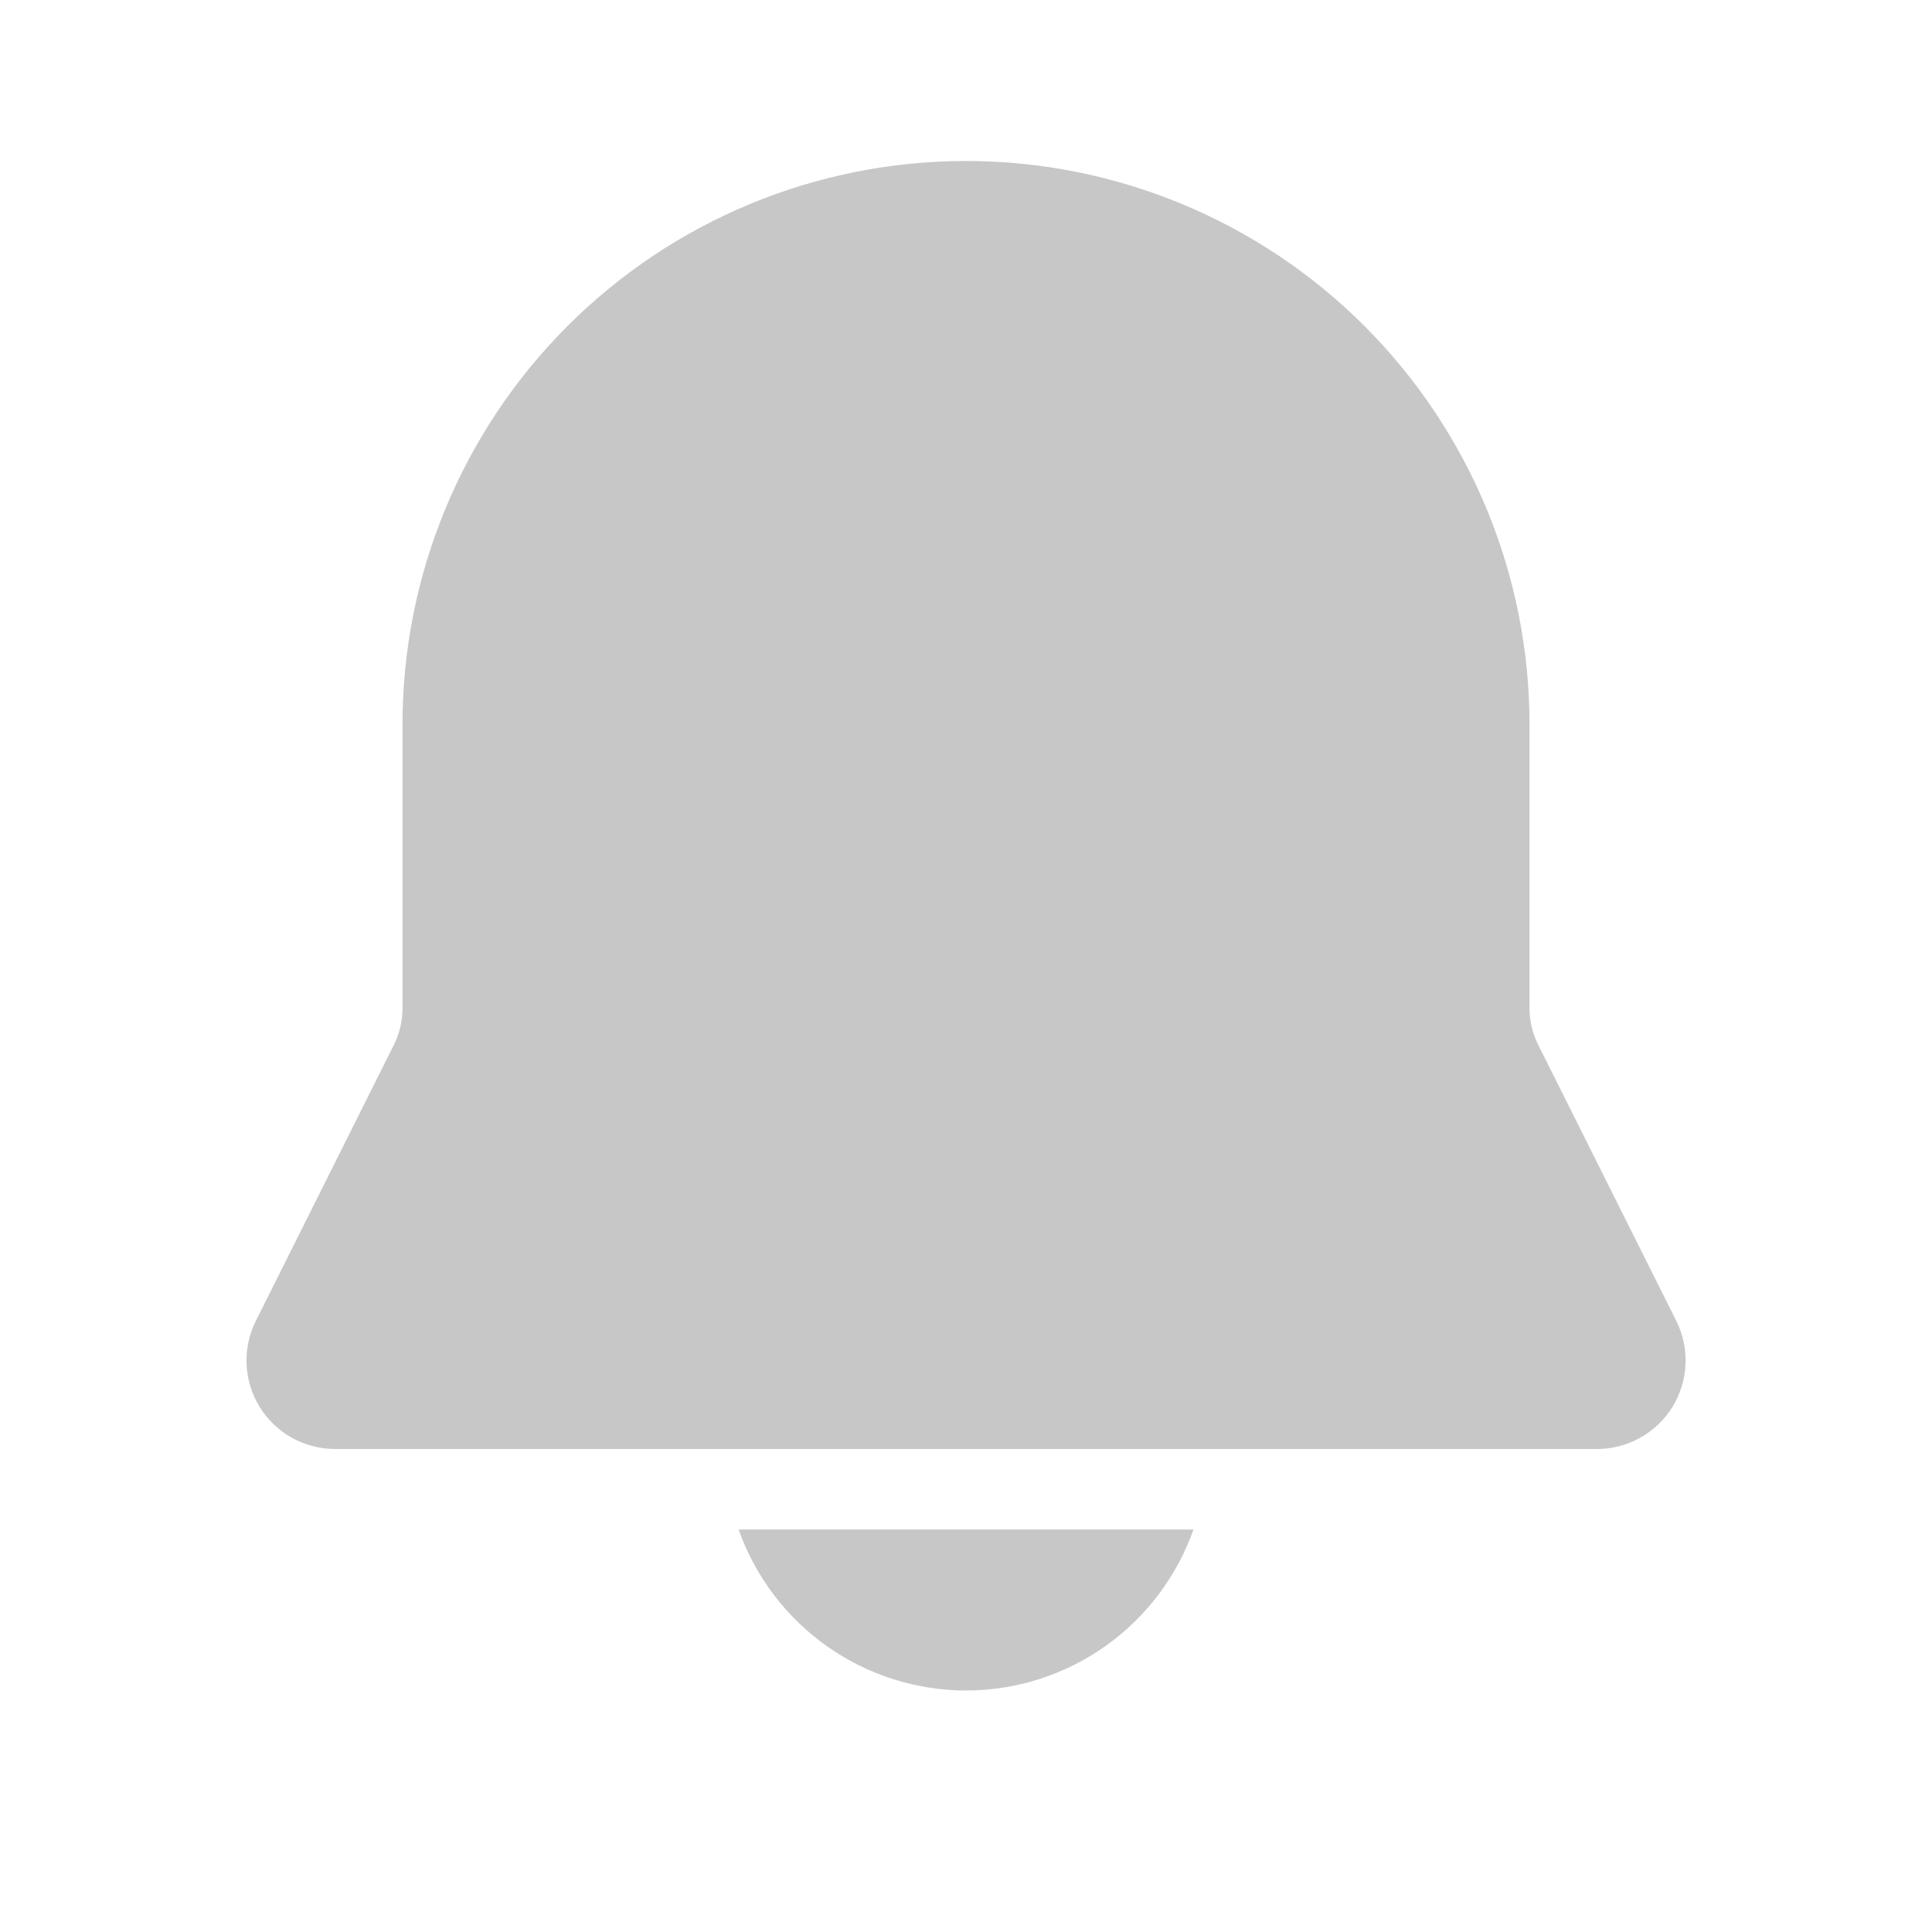
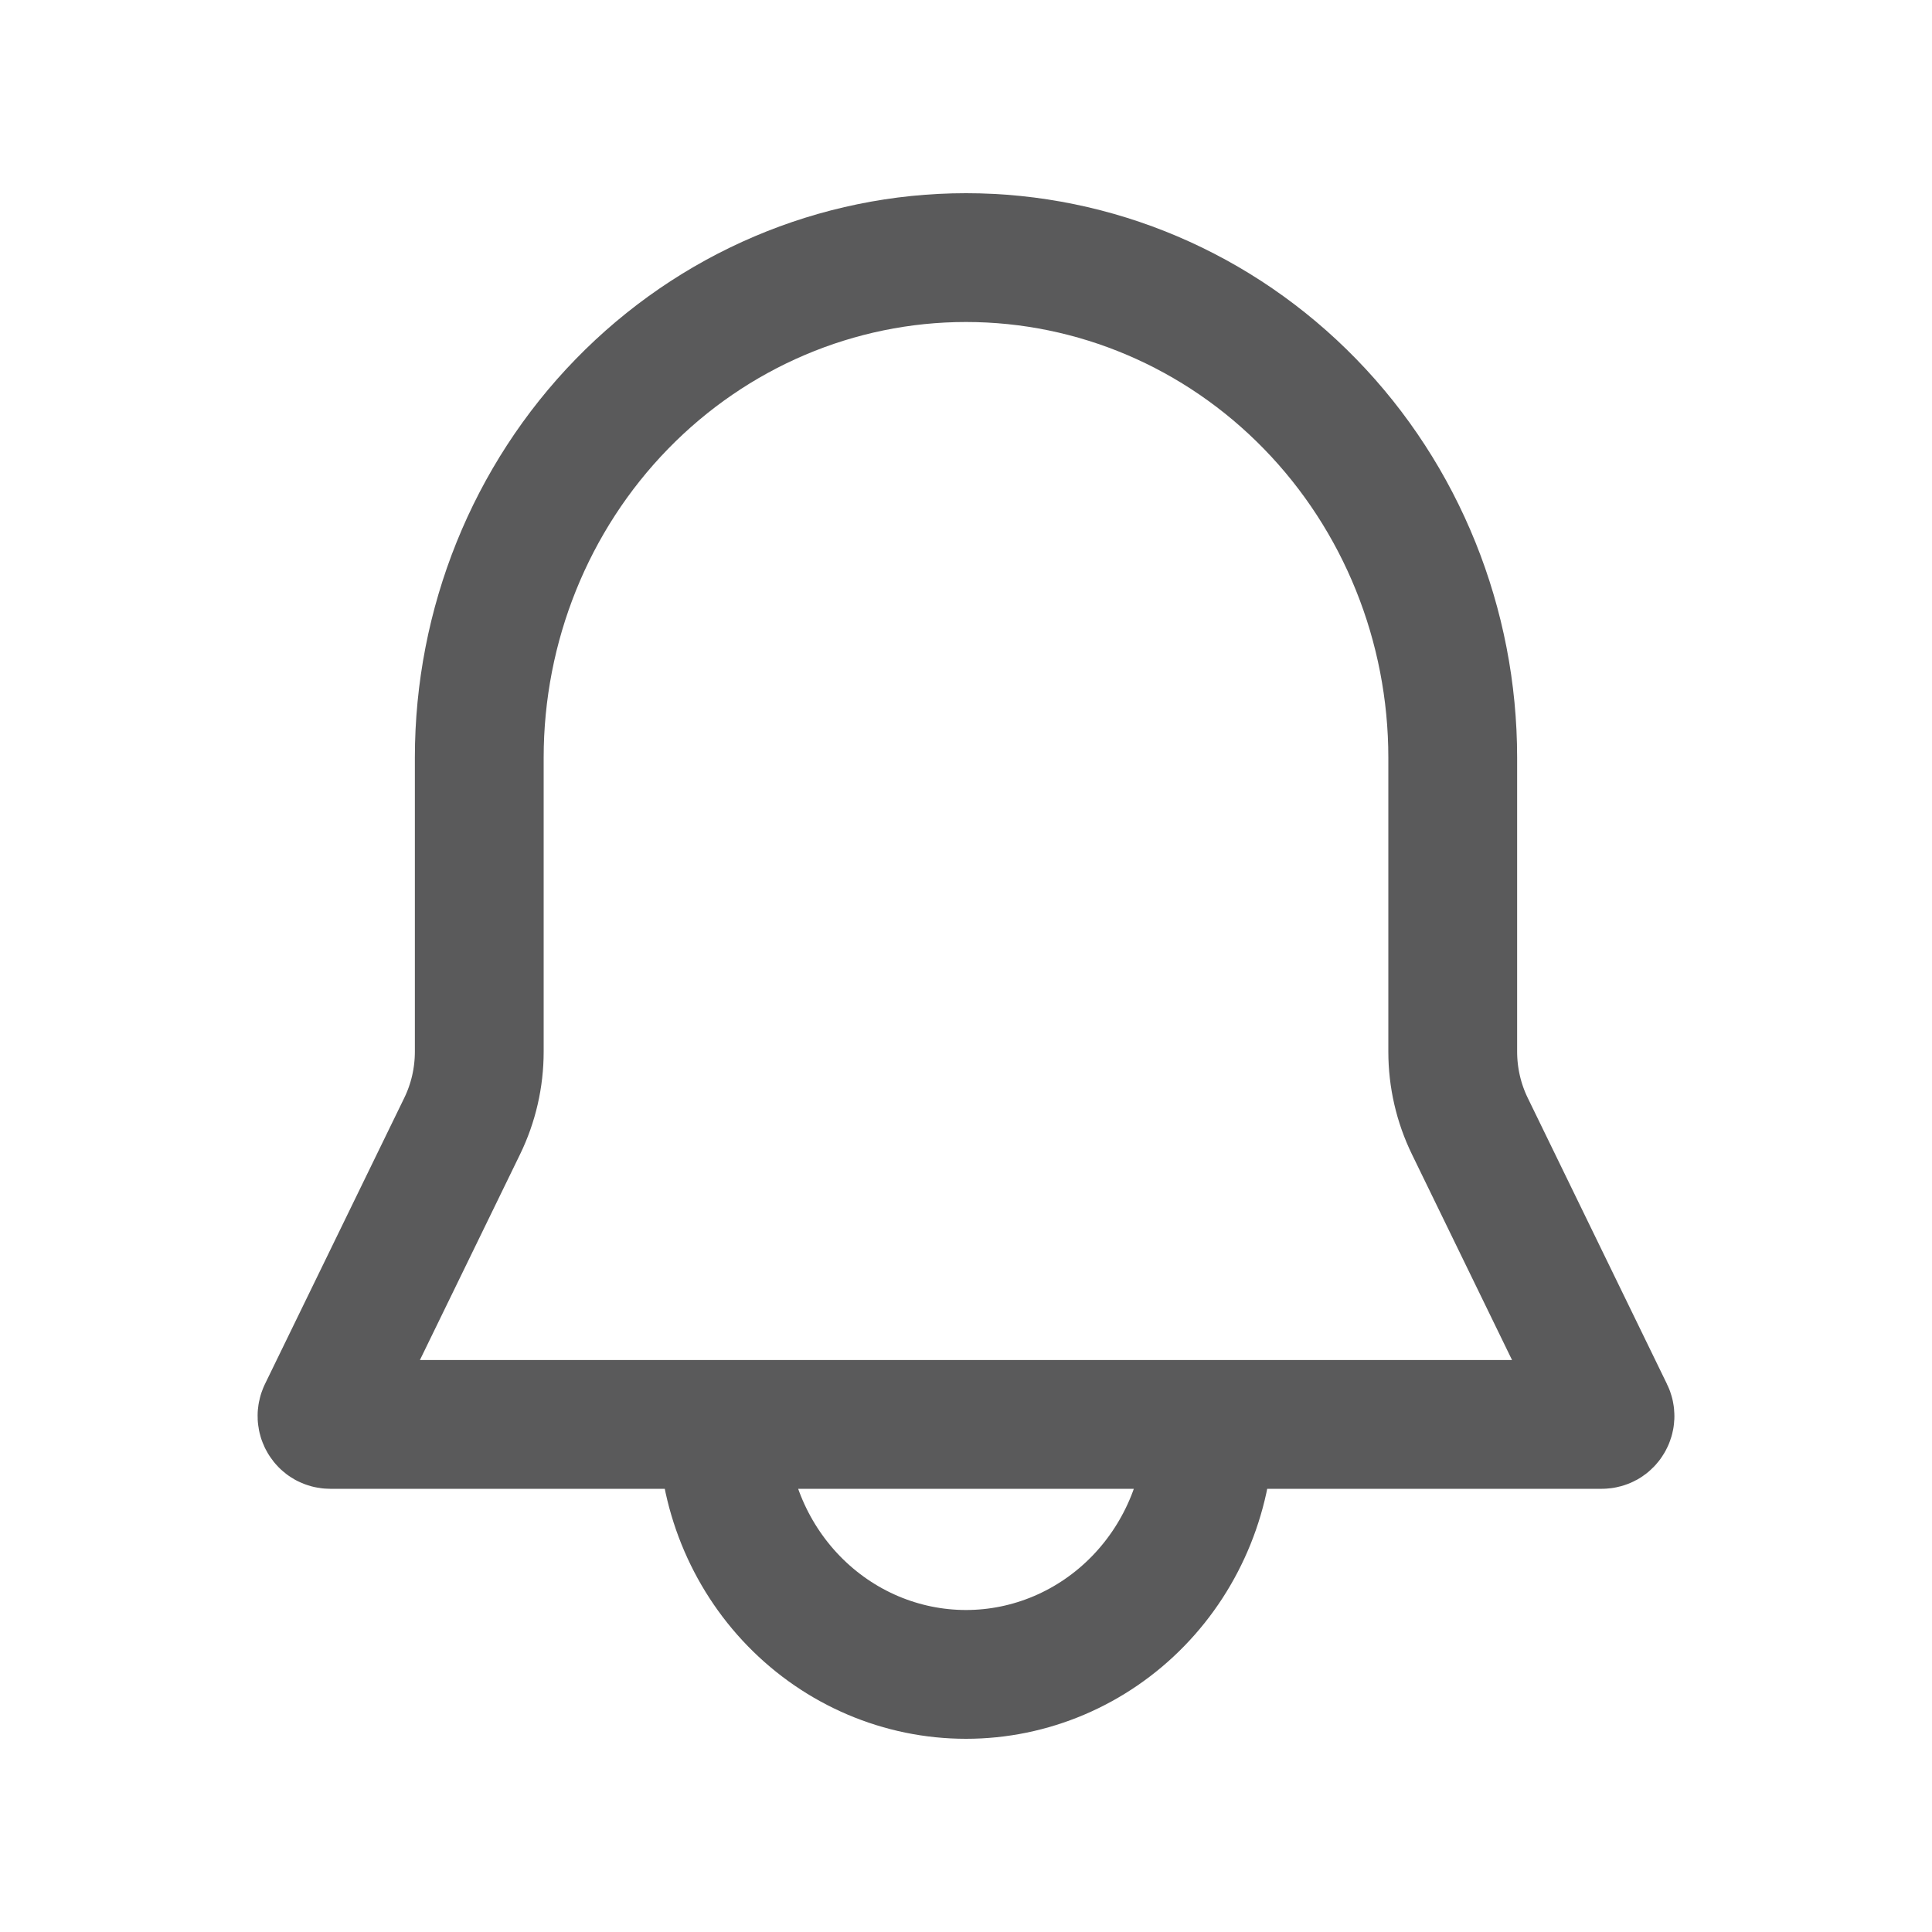
- <svg xmlns="http://www.w3.org/2000/svg" preserveAspectRatio="none" overflow="visible" style="display: block;" width="24" height="24" viewBox="0 0 24 24" fill="none">
-   <g id="mingcute:notification-fill">
-     <path id="Vector" d="M14.826 19C14.619 19.584 14.237 20.091 13.731 20.449C13.225 20.807 12.62 21 12 21C11.38 20.999 10.776 20.807 10.27 20.448C9.764 20.09 9.382 19.584 9.175 19H14.826ZM12 2C13.857 2 15.637 2.737 16.95 4.05C18.262 5.363 19 7.143 19 9V12.528C19 12.683 19.037 12.836 19.106 12.975L20.823 16.408C20.907 16.576 20.947 16.762 20.938 16.95C20.93 17.137 20.873 17.319 20.775 17.479C20.676 17.638 20.538 17.77 20.374 17.861C20.21 17.952 20.026 18 19.838 18H4.162C3.974 18 3.79 17.952 3.626 17.861C3.462 17.77 3.325 17.638 3.226 17.478C3.128 17.319 3.071 17.137 3.063 16.949C3.055 16.762 3.094 16.576 3.178 16.408L4.895 12.975C4.964 12.836 5 12.683 5 12.528V9C5 7.143 5.737 5.363 7.05 4.05C8.363 2.737 10.143 2 12 2Z" fill="#C7C7C7" />
-   </g>
+ <svg xmlns="http://www.w3.org/2000/svg" width="30" height="30" viewBox="0 0 30 30" fill="none">
+   <path d="M18.779 22.118C18.779 23.147 18.381 24.135 17.672 24.863C16.963 25.591 16.002 26 15 26C13.998 26 13.037 25.591 12.328 24.863C11.619 24.135 11.221 23.147 11.221 22.118M7.442 11.765V16.33C7.442 16.732 7.351 17.128 7.176 17.487L5.013 21.93C5.004 21.95 4.999 21.972 5 21.994C5.001 22.016 5.008 22.038 5.019 22.056C5.03 22.075 5.046 22.091 5.065 22.102C5.084 22.112 5.105 22.118 5.127 22.118H24.873C24.895 22.118 24.916 22.112 24.935 22.102C24.954 22.091 24.97 22.075 24.981 22.056C24.992 22.038 24.999 22.016 25 21.994C25.001 21.972 24.996 21.95 24.986 21.93L22.824 17.487C22.649 17.128 22.558 16.732 22.558 16.33V11.765C22.558 9.705 21.762 7.73 20.344 6.274C18.927 4.818 17.005 4 15 4C12.995 4 11.073 4.818 9.656 6.274C8.238 7.73 7.442 9.705 7.442 11.765Z" stroke="#5A5A5B" stroke-width="2" stroke-linejoin="round" />
</svg>
